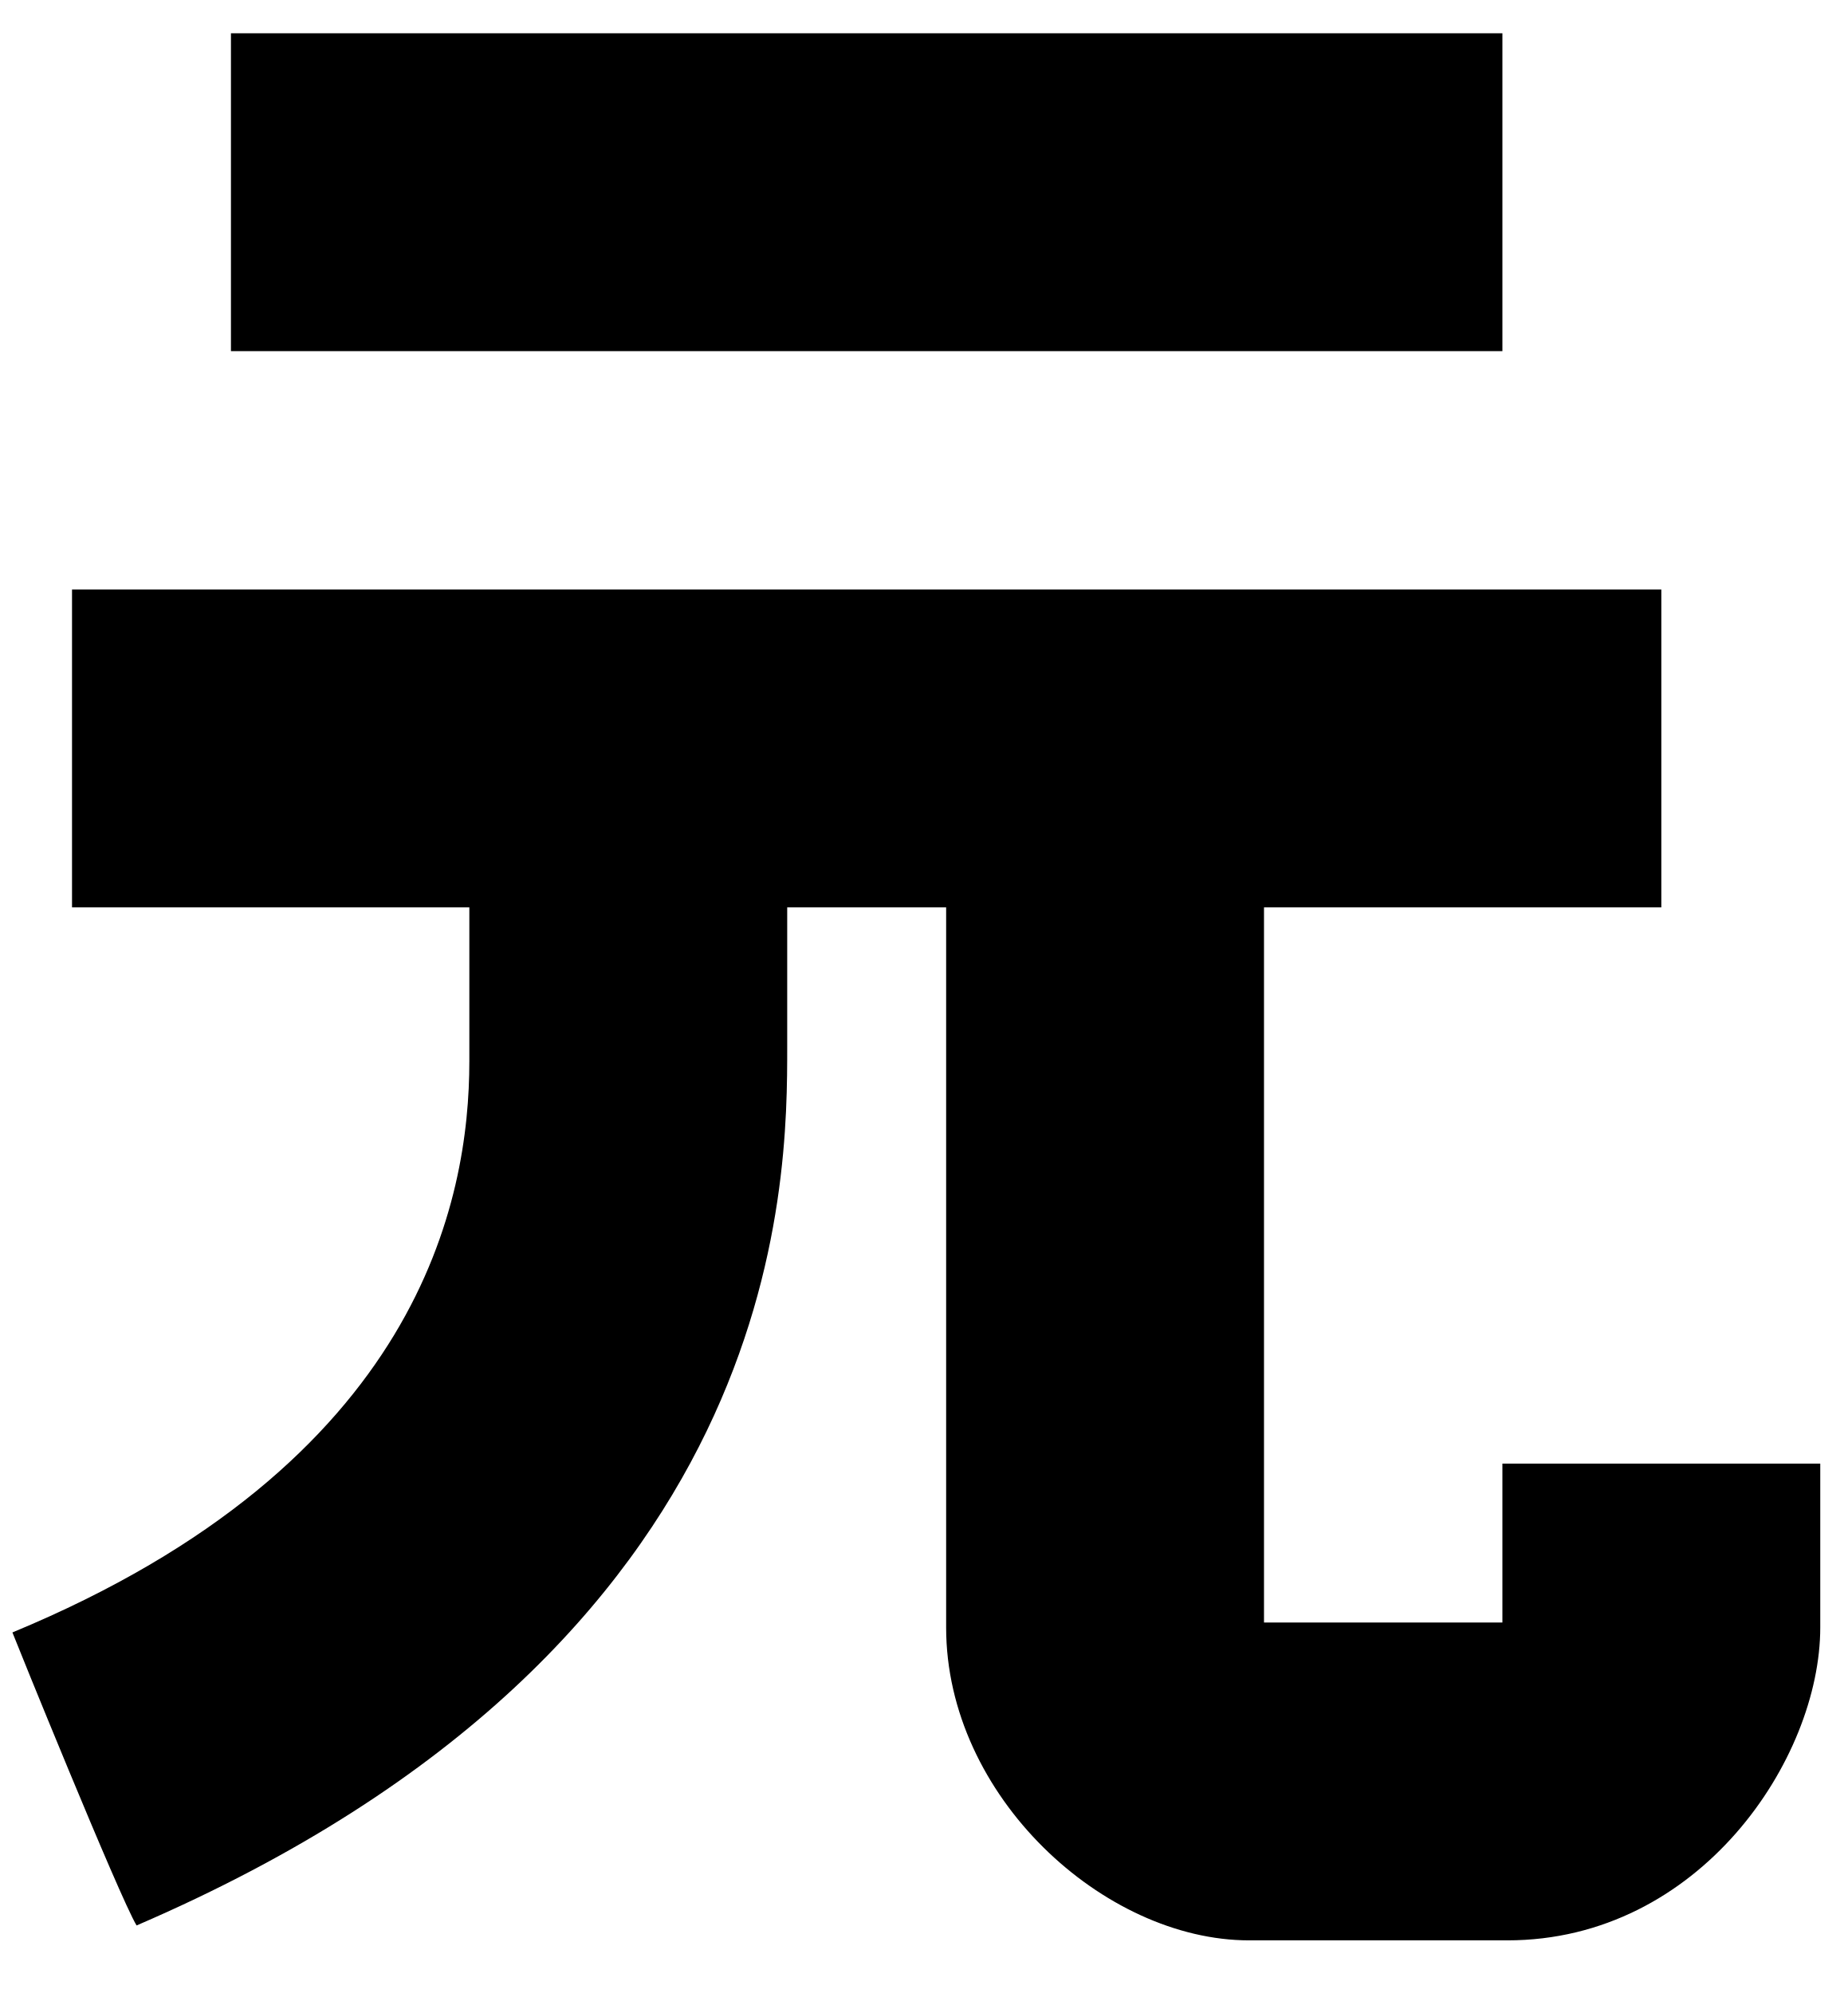
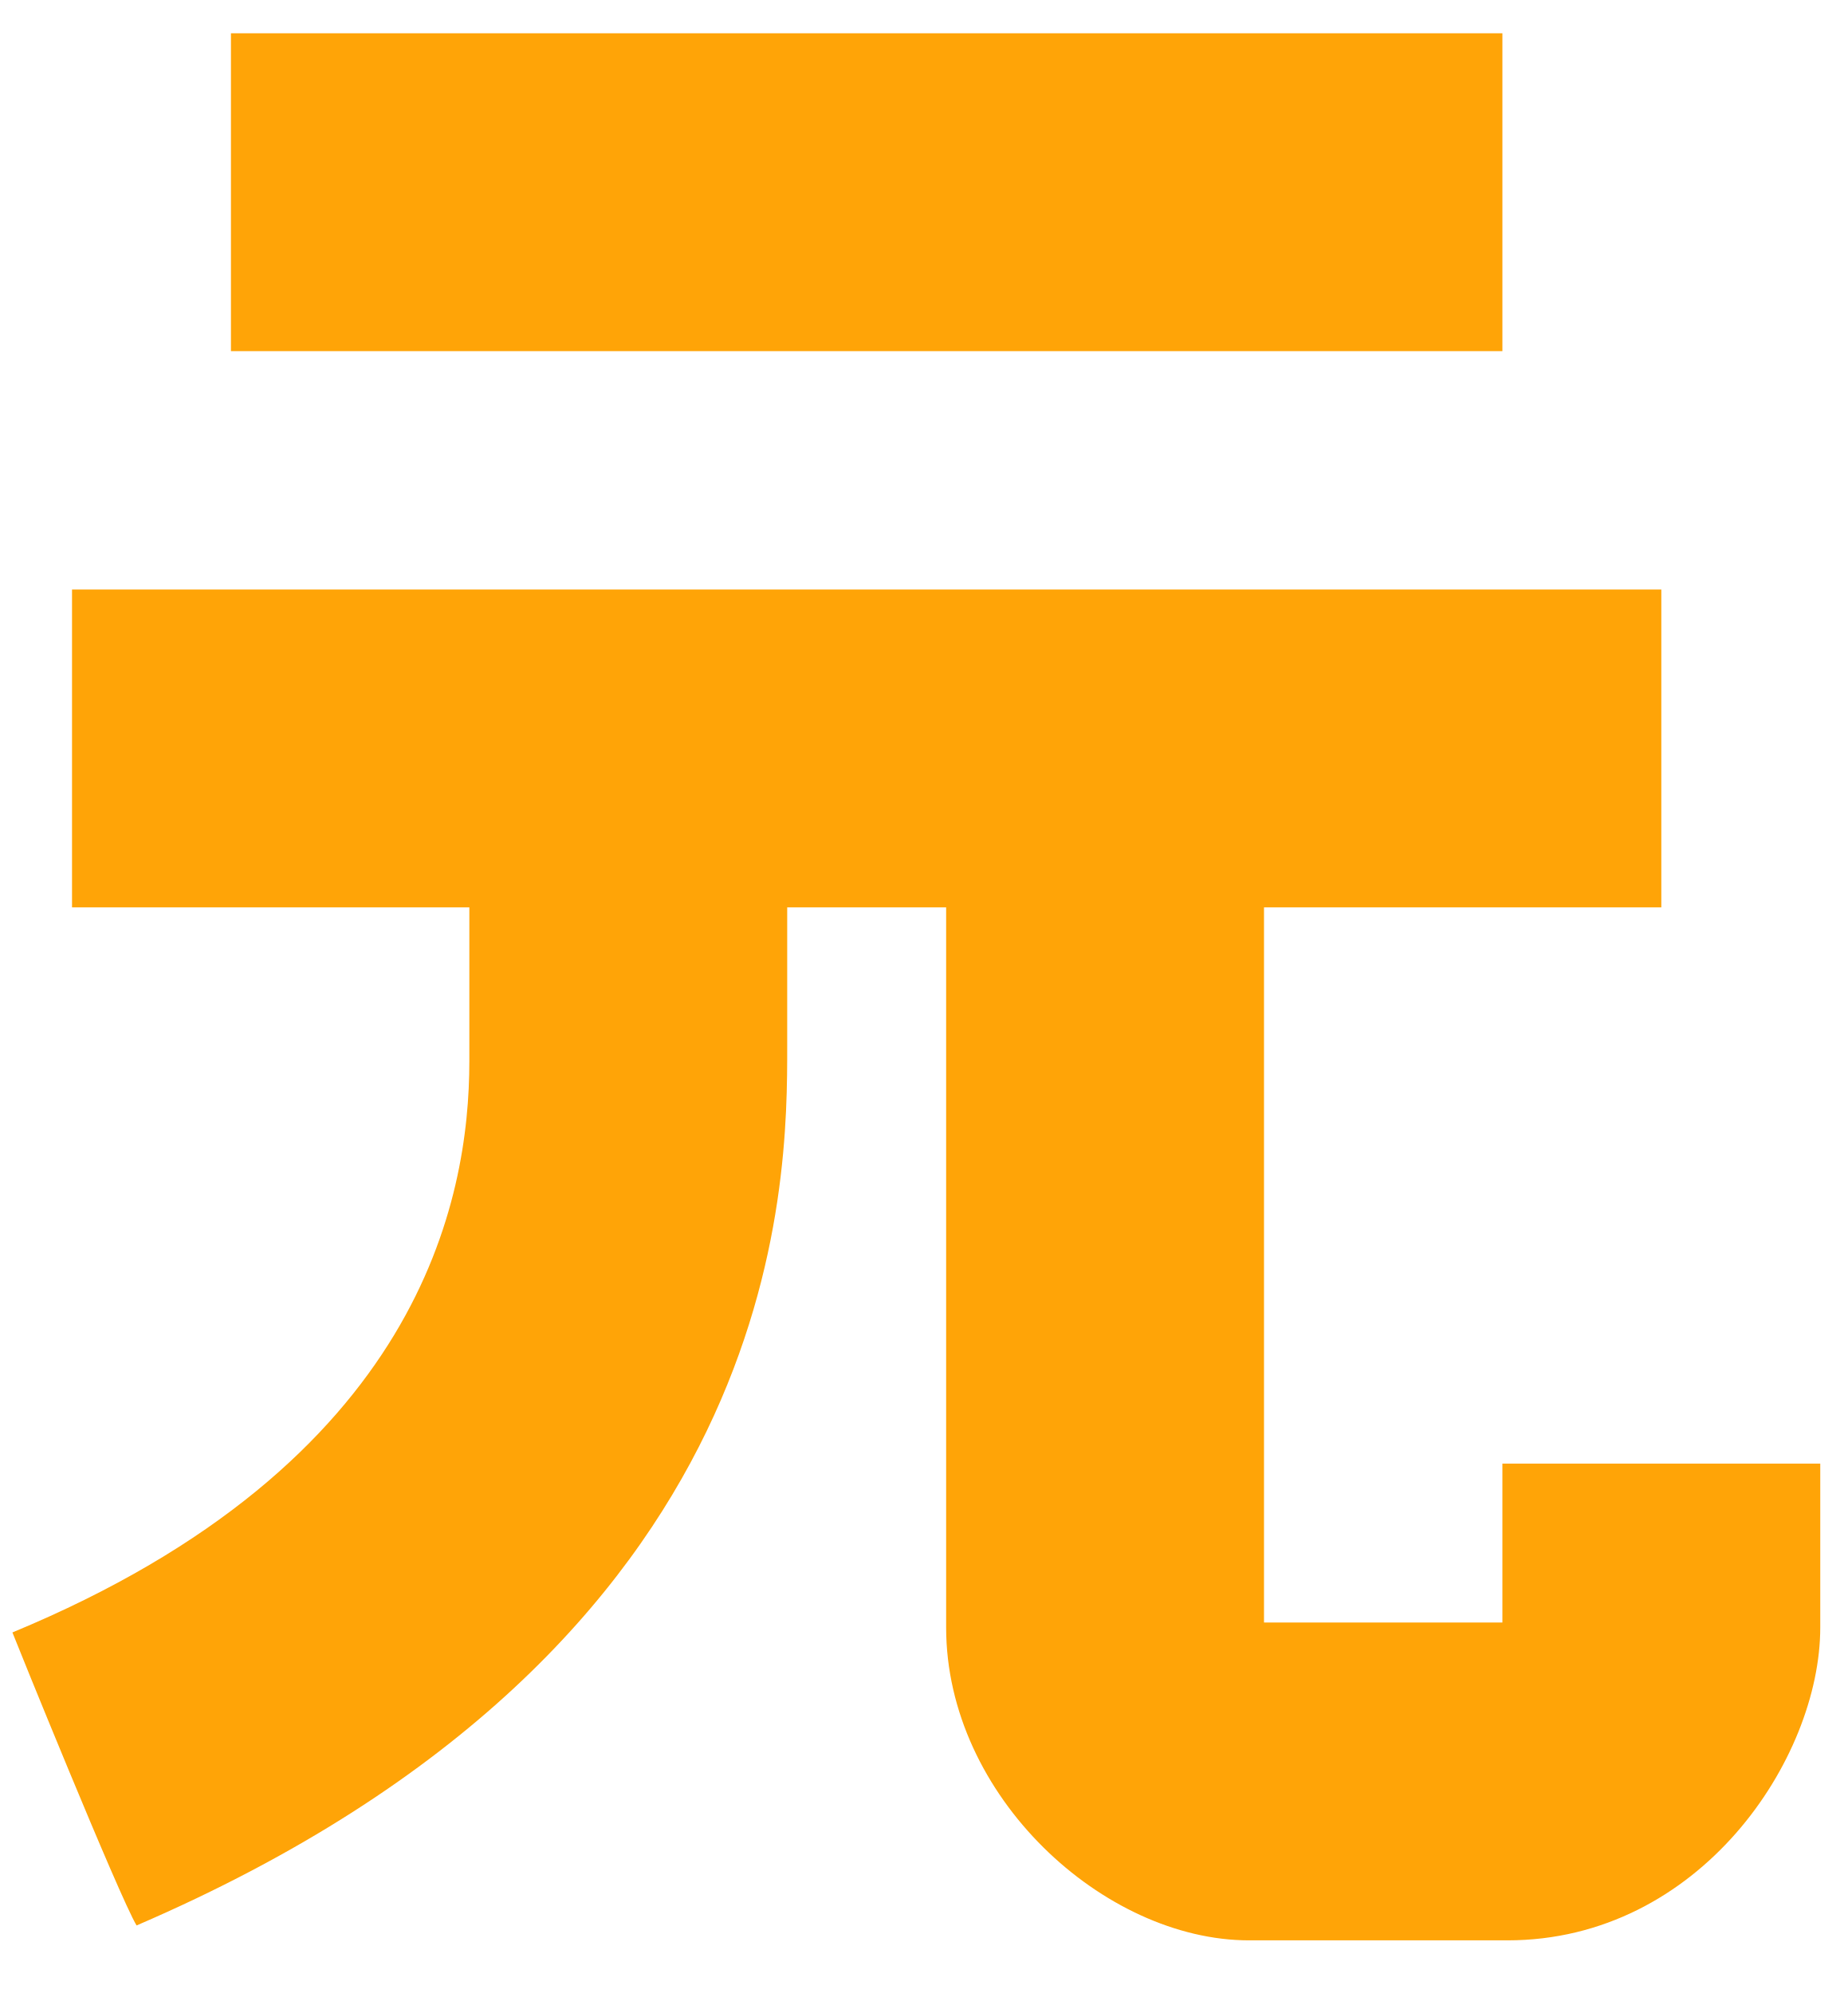
<svg xmlns="http://www.w3.org/2000/svg" version="1.1" id="Фигура_2_1_" x="0px" y="0px" viewBox="0 0 372 401.3" style="enable-background:new 0 0 372 401.3;" xml:space="preserve">
-   <path fill="currentColor" d="M302.5,6.7h-256v64h256V6.7z M302.5,294.7v32h-48v-144h80v-64h-320v64h80c0,0,0,3.3,0,31s-9.7,80.9-92,115 c0.6,1.6,21.5,53.2,25,59c131.4-56.6,131-149.8,131-177s0-28,0-28h32c0,0,0,111,0,145s31.8,63,61,63s13.3,0,52,0s63-36.5,63-63 s0-33,0-33H302.5z" />
+   <style type="text/css">
+ 	.st0{fill:#ffa407;}
+ </style>
+   <g id="Фигура_2">
+     <g>
+       <path class="st0" d="M302.5,6.7h-256v64h256V6.7z M302.5,294.7v32h-48v-144h80v-64h-320v64h80c0,0,0,3.3,0,31s-9.7,80.9-92,115    c0.6,1.6,21.5,53.2,25,59c131.4-56.6,131-149.8,131-177s0-28,0-28h32c0,0,0,111,0,145s31.8,63,61,63s13.3,0,52,0s63-36.5,63-63    s0-33,0-33H302.5z" />
+     </g>
+   </g>
</svg>
